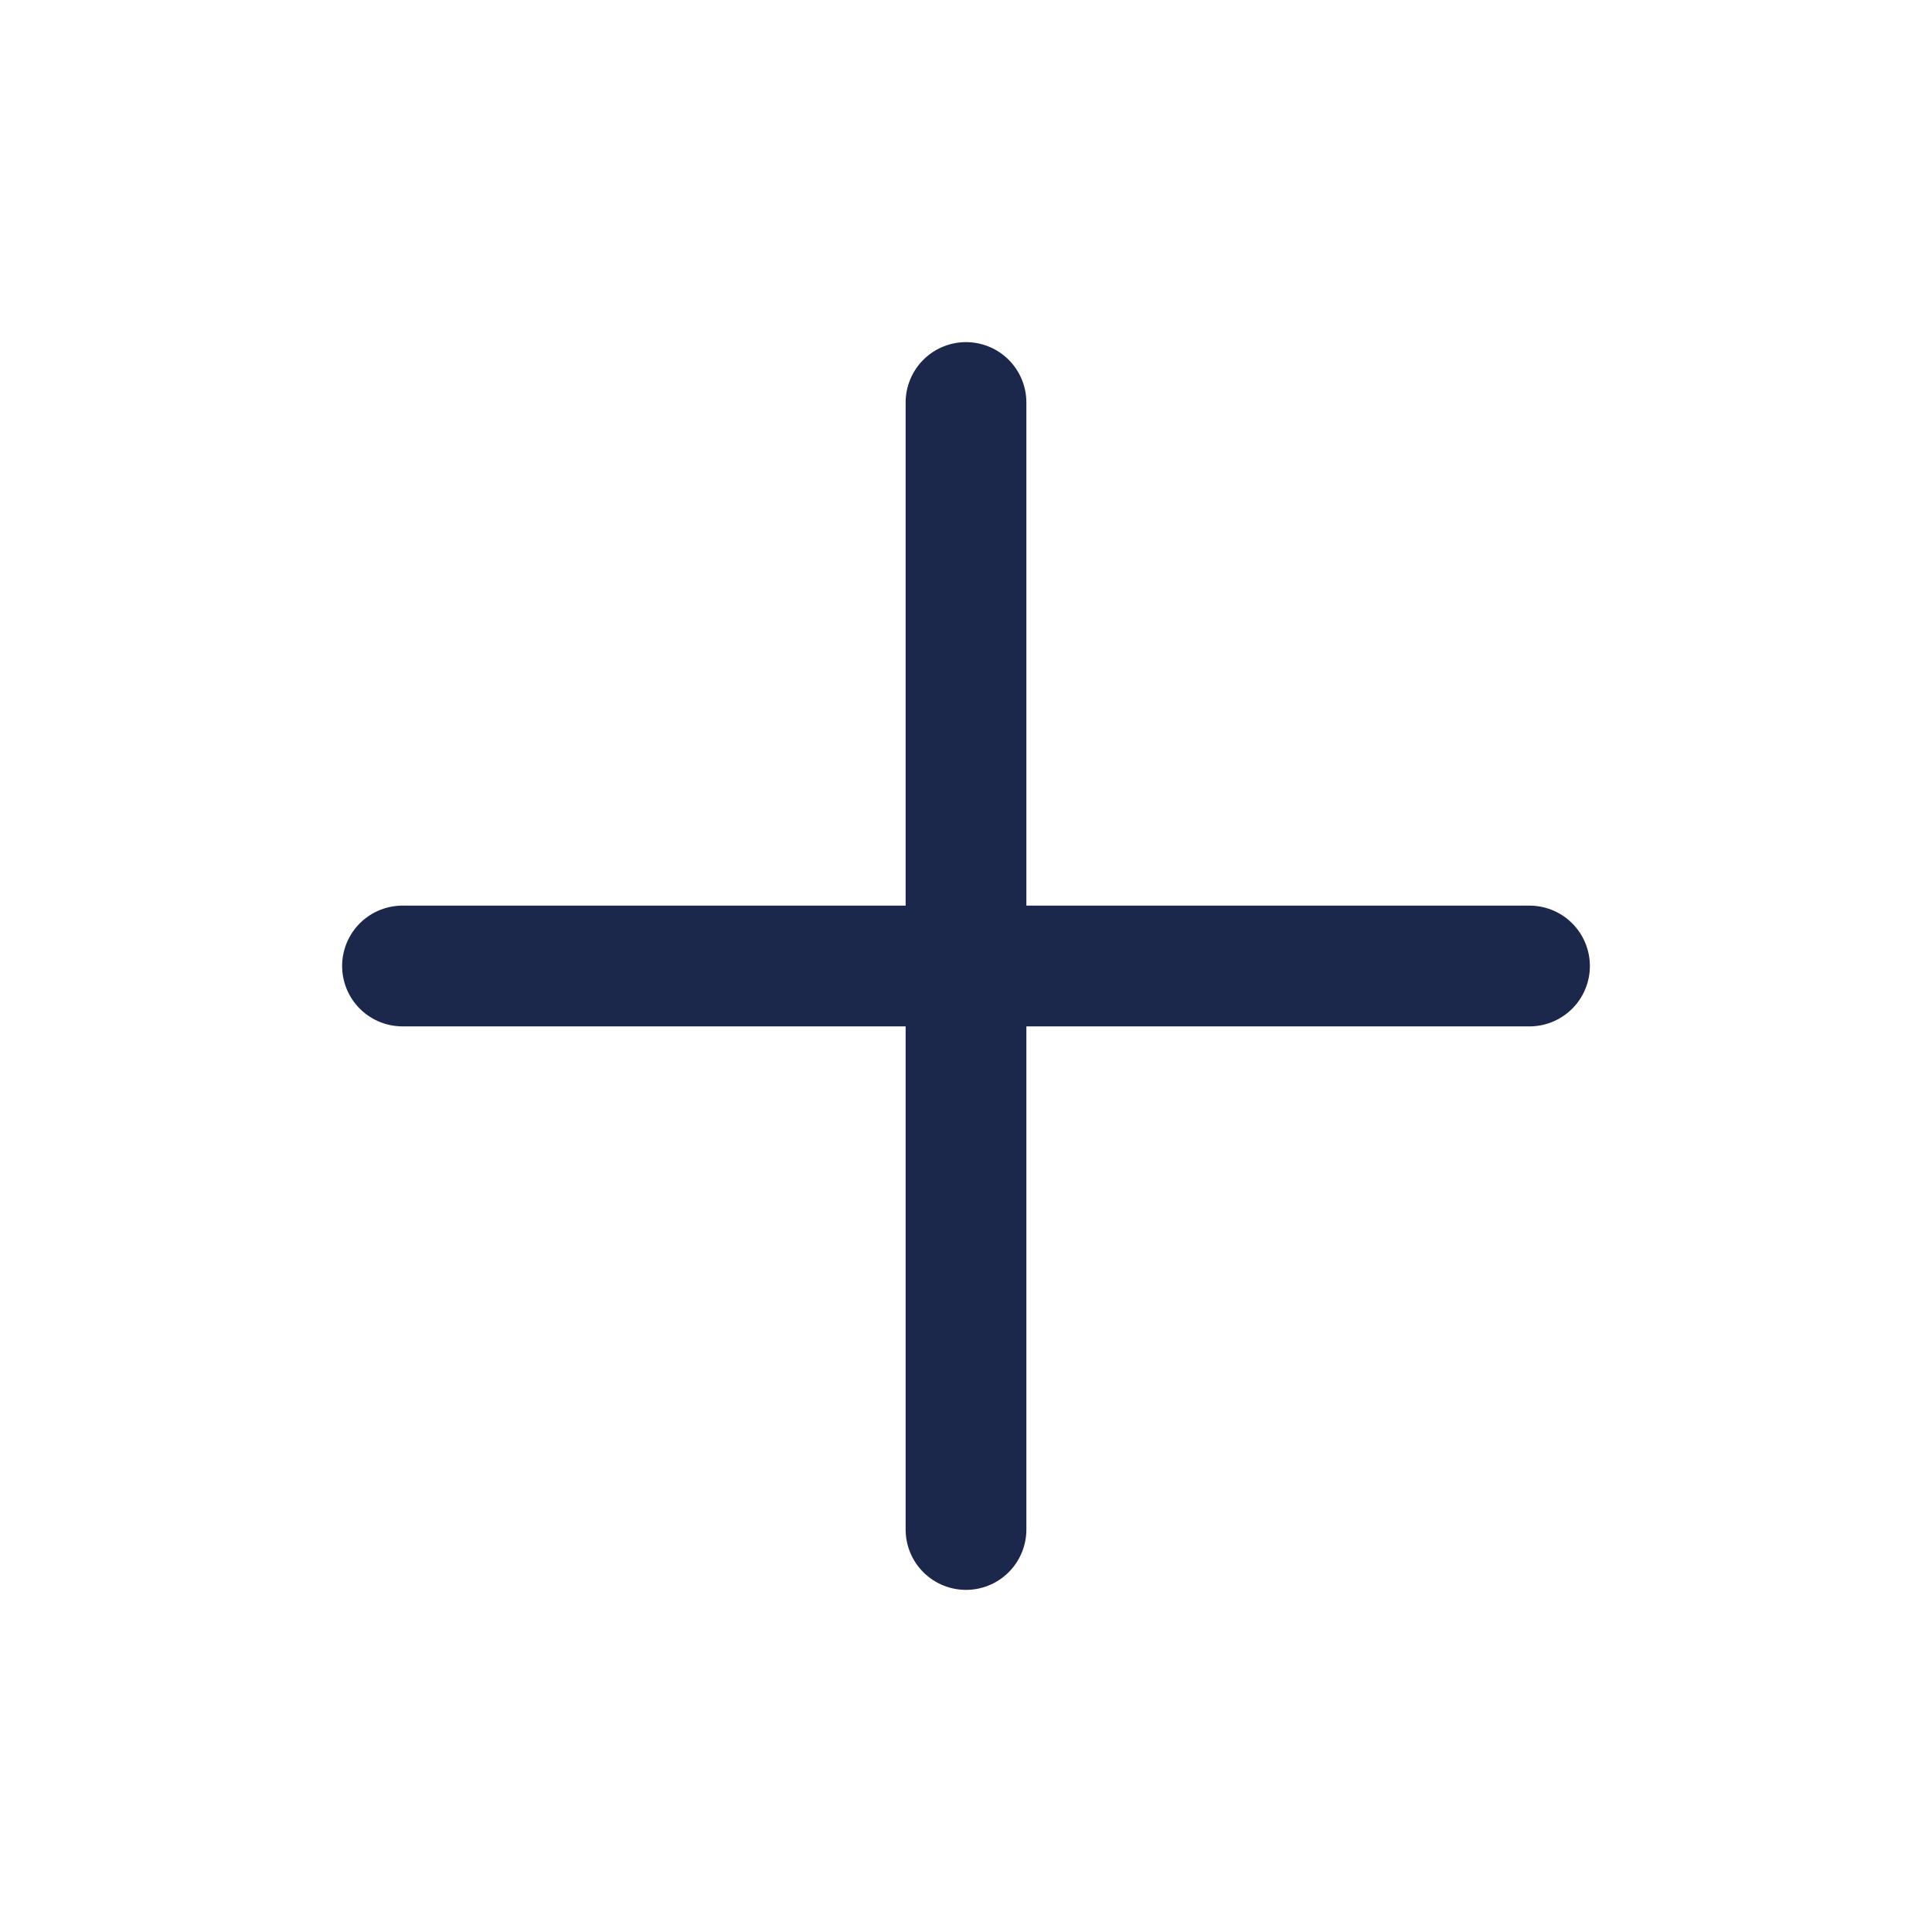
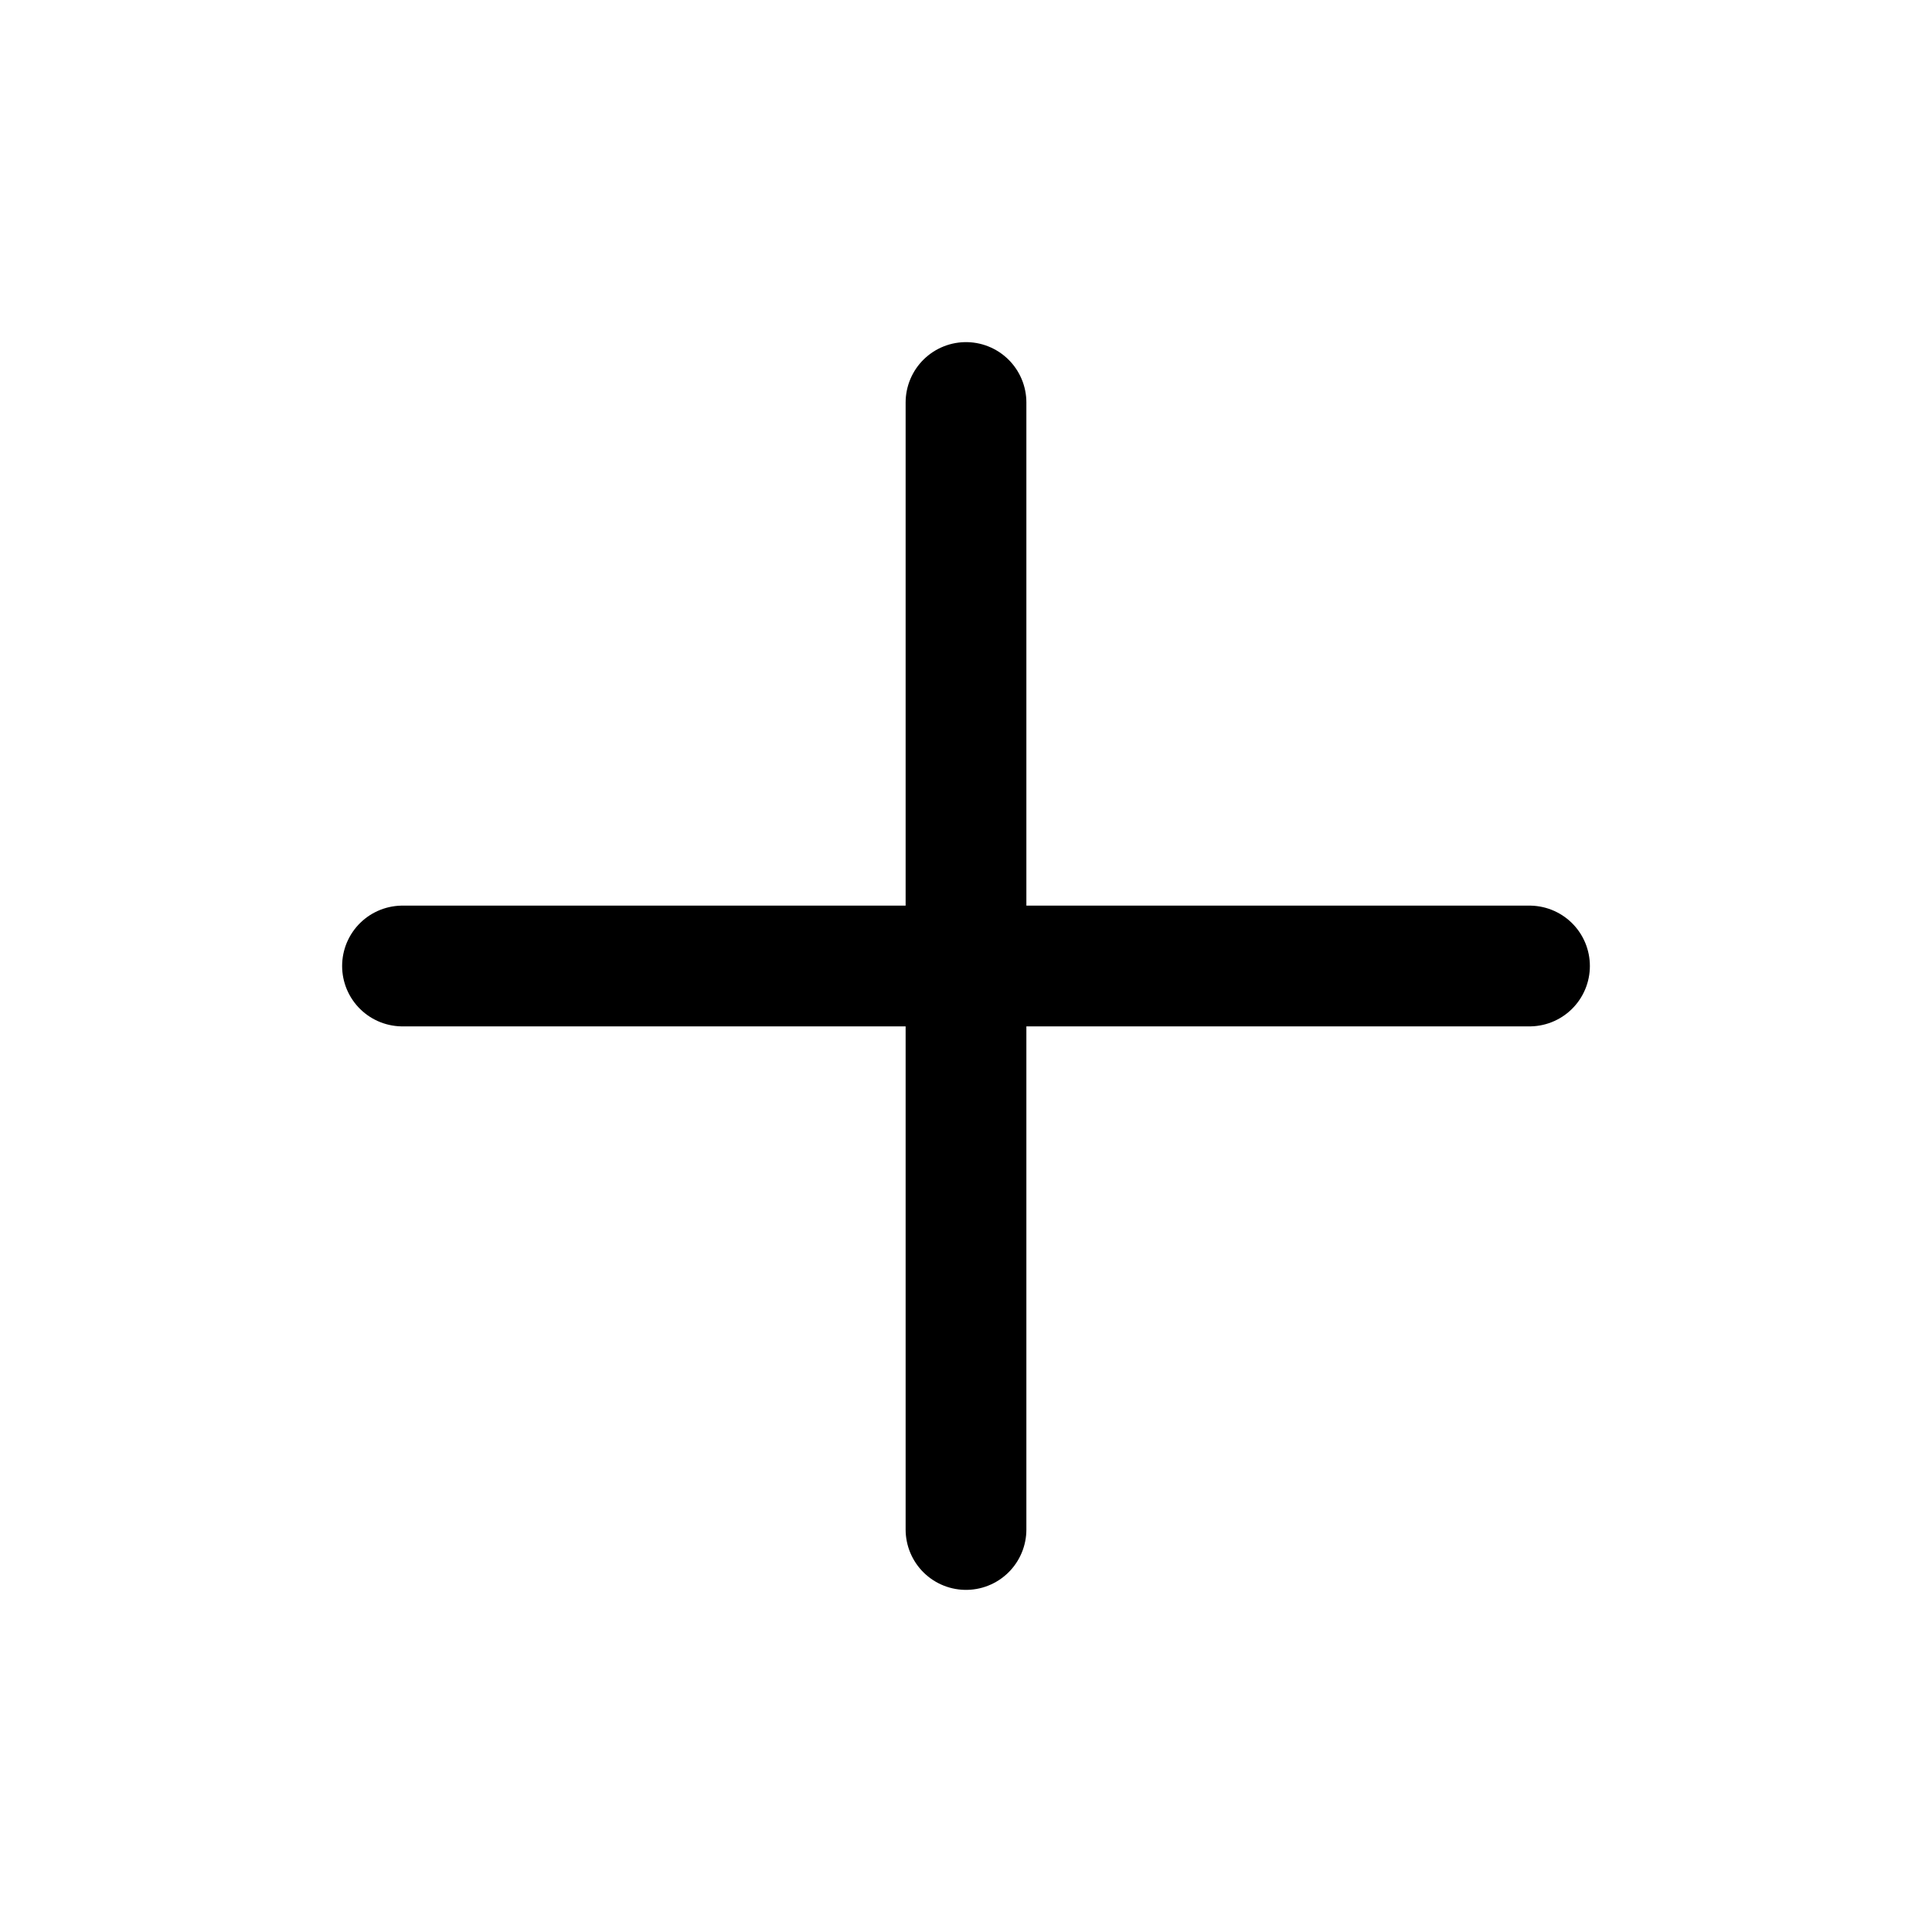
<svg xmlns="http://www.w3.org/2000/svg" width="24" height="24" viewBox="0 0 24 24" fill="none">
-   <path d="M19 12L12 12M12 12L5 12M12 12L12 5M12 12L12 19" stroke="#1C274C" stroke-width="1.5" stroke-linecap="round" />
+   <path d="M19 12L12 12M12 12L5 12M12 12L12 5M12 12L12 19" stroke="currentColor" stroke-width="1.5" stroke-linecap="round" />
</svg>
